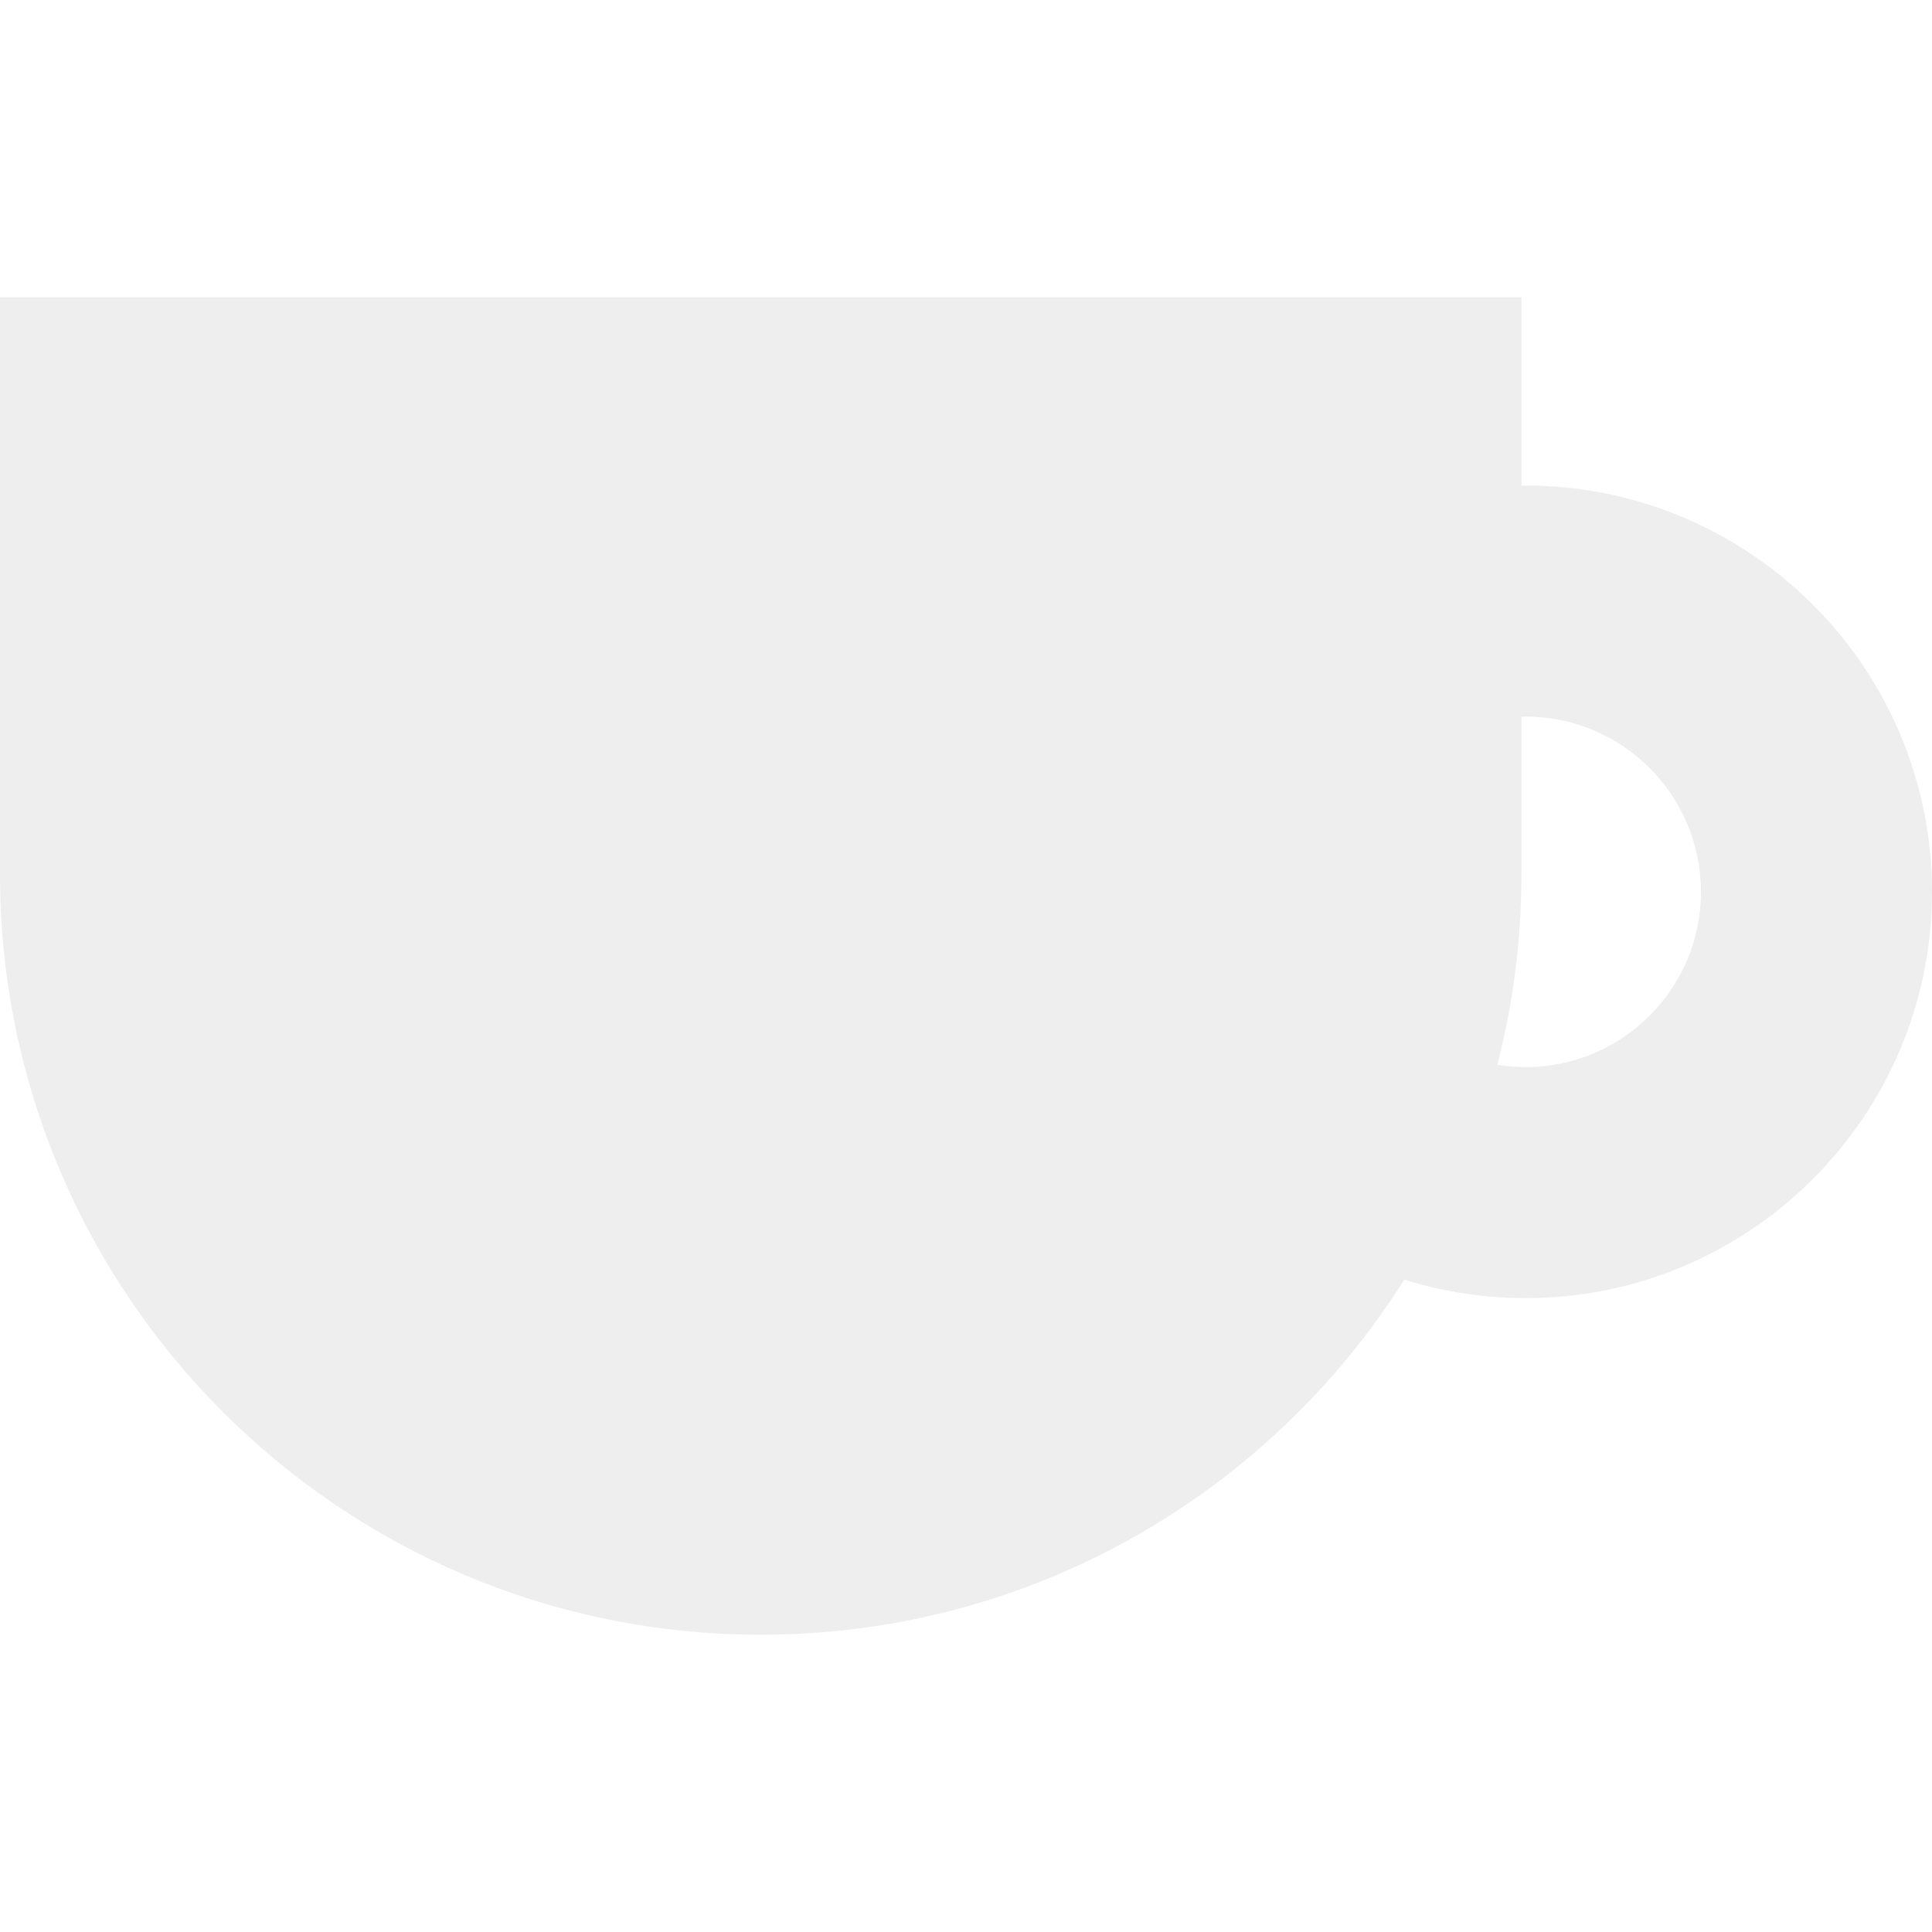
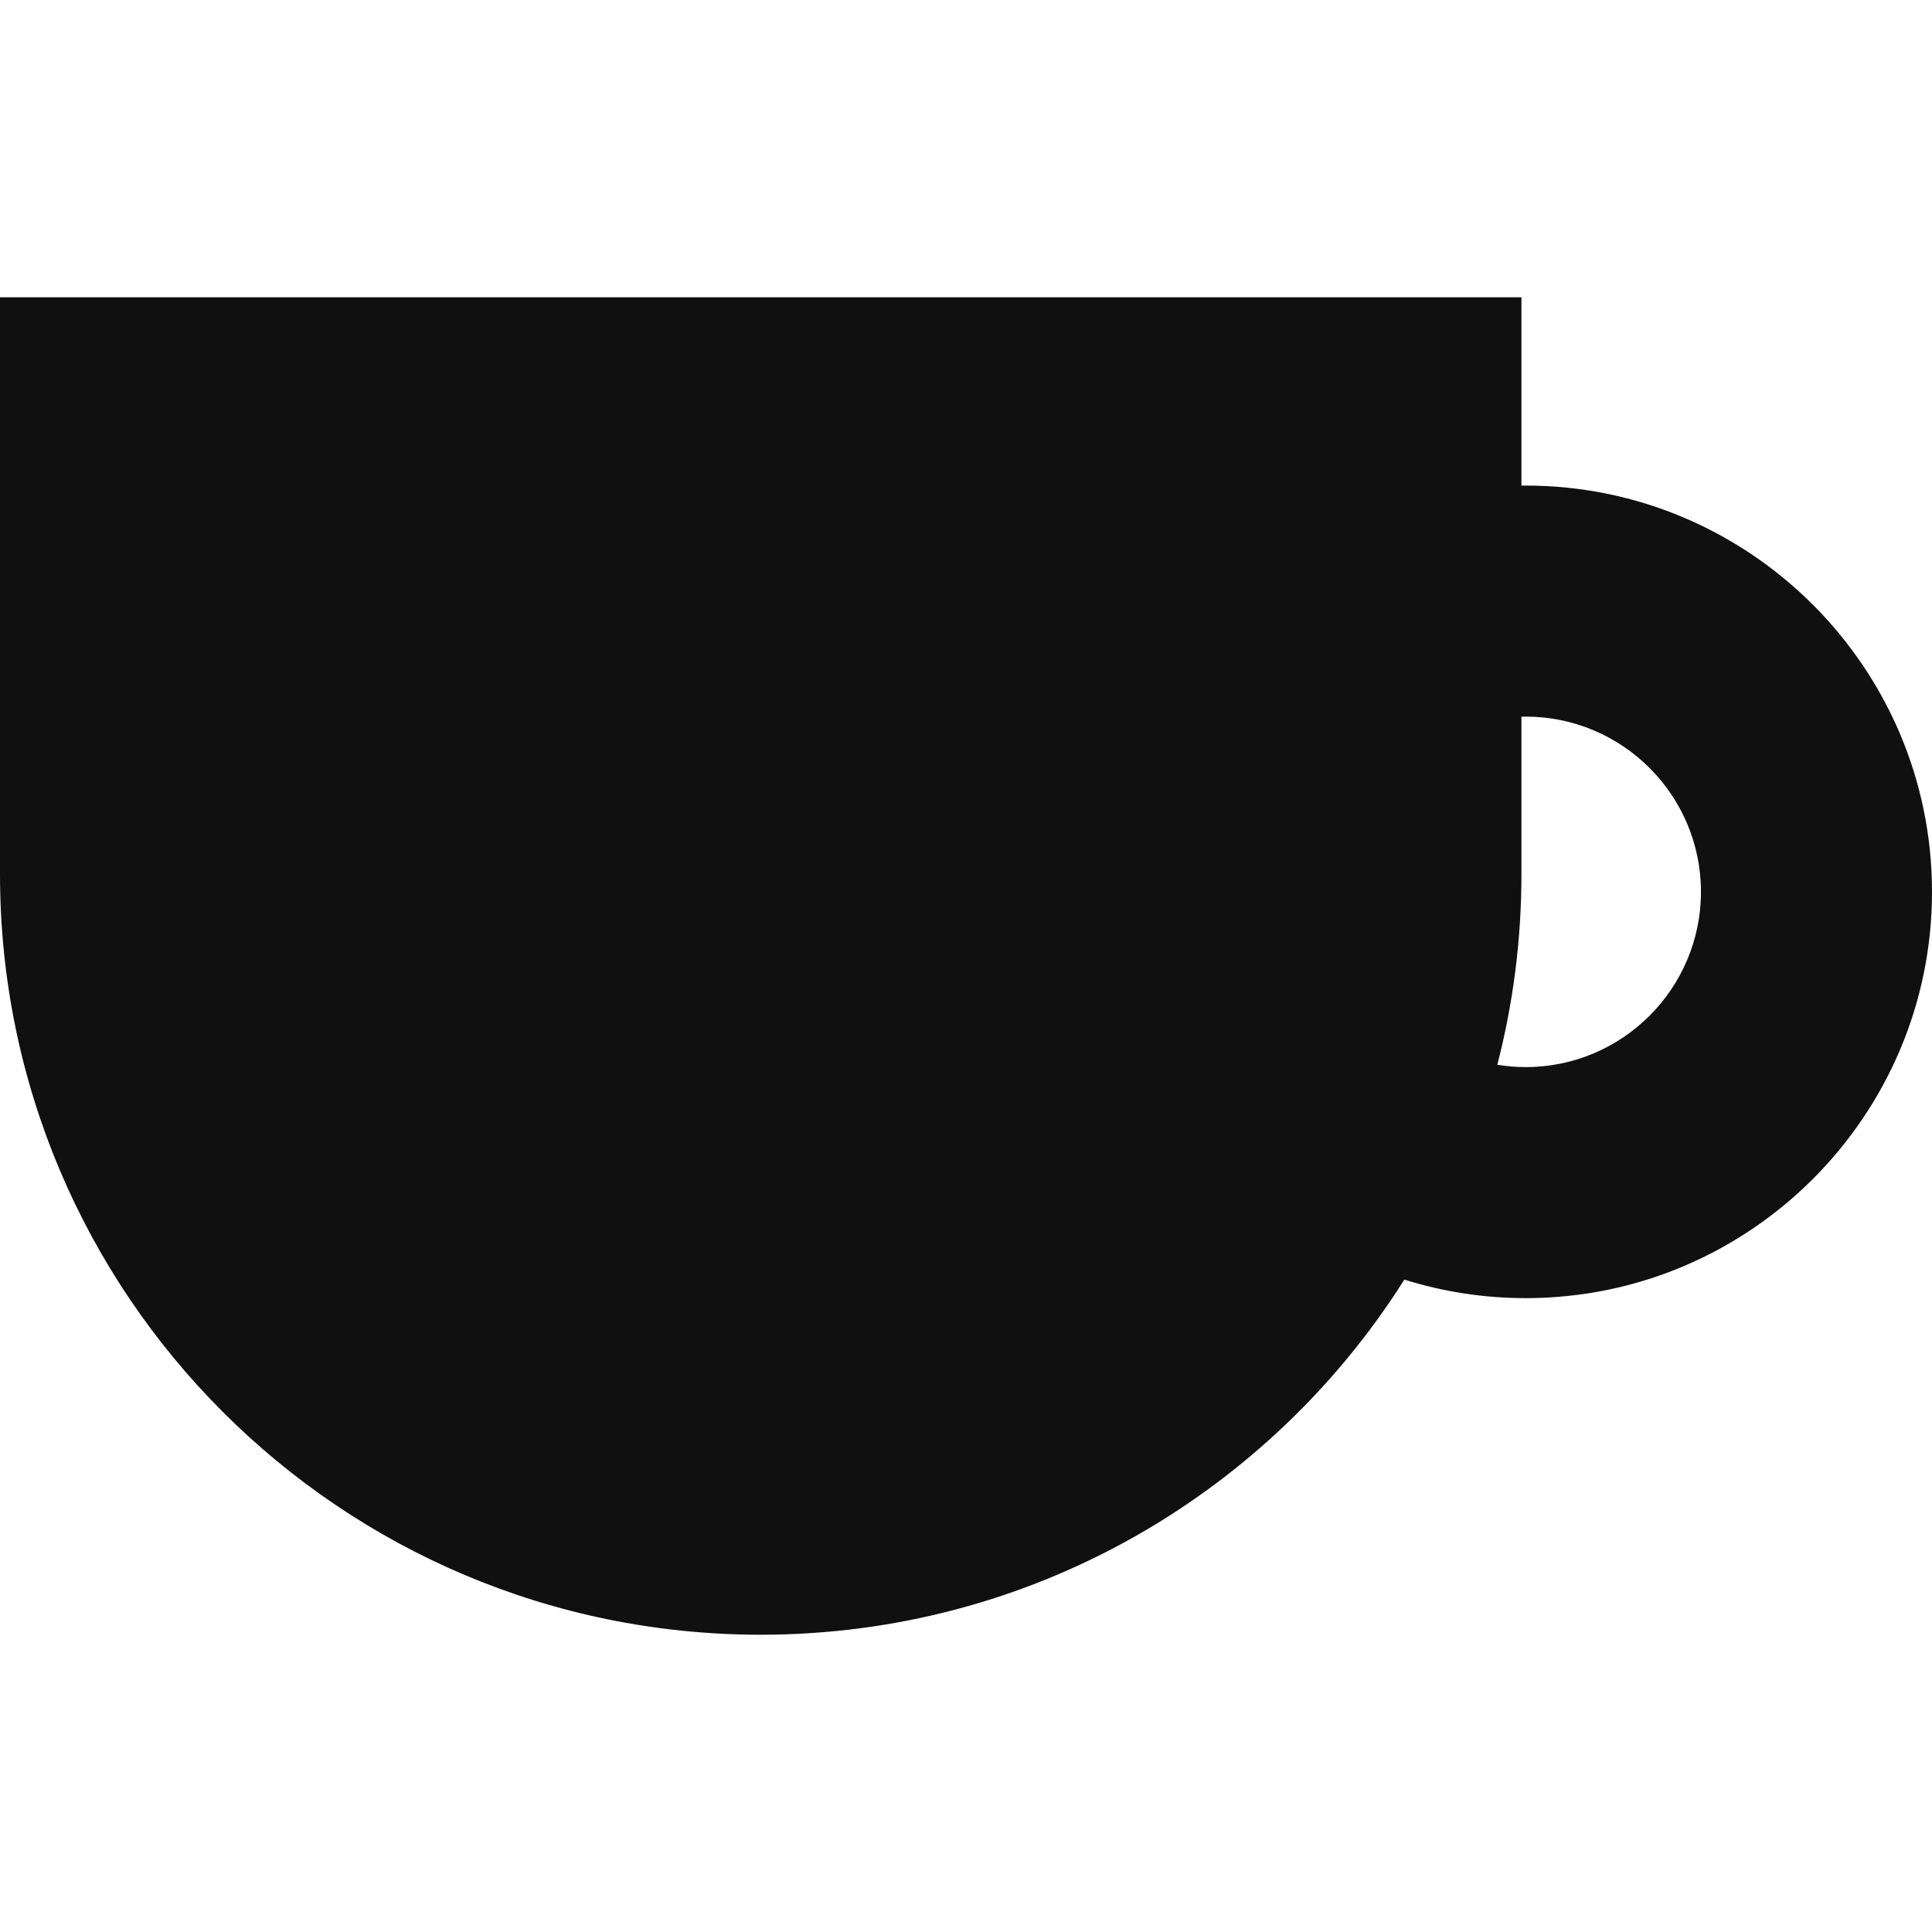
<svg xmlns="http://www.w3.org/2000/svg" version="1.1" id="_x32_" x="0px" y="0px" viewBox="0 0 512 512" style="width: 256px; height: 256px; opacity: 1;" xml:space="preserve">
  <style type="text/css">
	.st0{fill:#4B4B4B;}
</style>
  <g>
-     <path class="st0" d="M404.33,128.681c-0.378,0-0.754,0.01-1.132,0.014V78.78H0v152.842C0,342.963,90.258,433.22,201.599,433.22   c71.822,0,134.86-37.563,170.569-94.108c10.161,3.187,20.964,4.907,32.162,4.907c59.369,0,107.67-48.3,107.67-107.669   C512,176.982,463.699,128.681,404.33,128.681z M404.33,282.792c-2.562,0-5.074-0.218-7.524-0.619   c4.172-16.155,6.392-33.094,6.392-50.552v-41.683c0.378-0.009,0.752-0.029,1.132-0.029c25.608,0,46.441,20.834,46.441,46.442   C450.772,261.958,429.938,282.792,404.33,282.792z" style="fill: rgb(238, 238, 238);" />
+     <path class="st0" d="M404.33,128.681c-0.378,0-0.754,0.01-1.132,0.014V78.78H0v152.842C0,342.963,90.258,433.22,201.599,433.22   c71.822,0,134.86-37.563,170.569-94.108c10.161,3.187,20.964,4.907,32.162,4.907c59.369,0,107.67-48.3,107.67-107.669   C512,176.982,463.699,128.681,404.33,128.681z M404.33,282.792c-2.562,0-5.074-0.218-7.524-0.619   c4.172-16.155,6.392-33.094,6.392-50.552v-41.683c0.378-0.009,0.752-0.029,1.132-0.029c25.608,0,46.441,20.834,46.441,46.442   C450.772,261.958,429.938,282.792,404.33,282.792z" style="fill: rgb(16, 16, 16);" />
  </g>
</svg>
